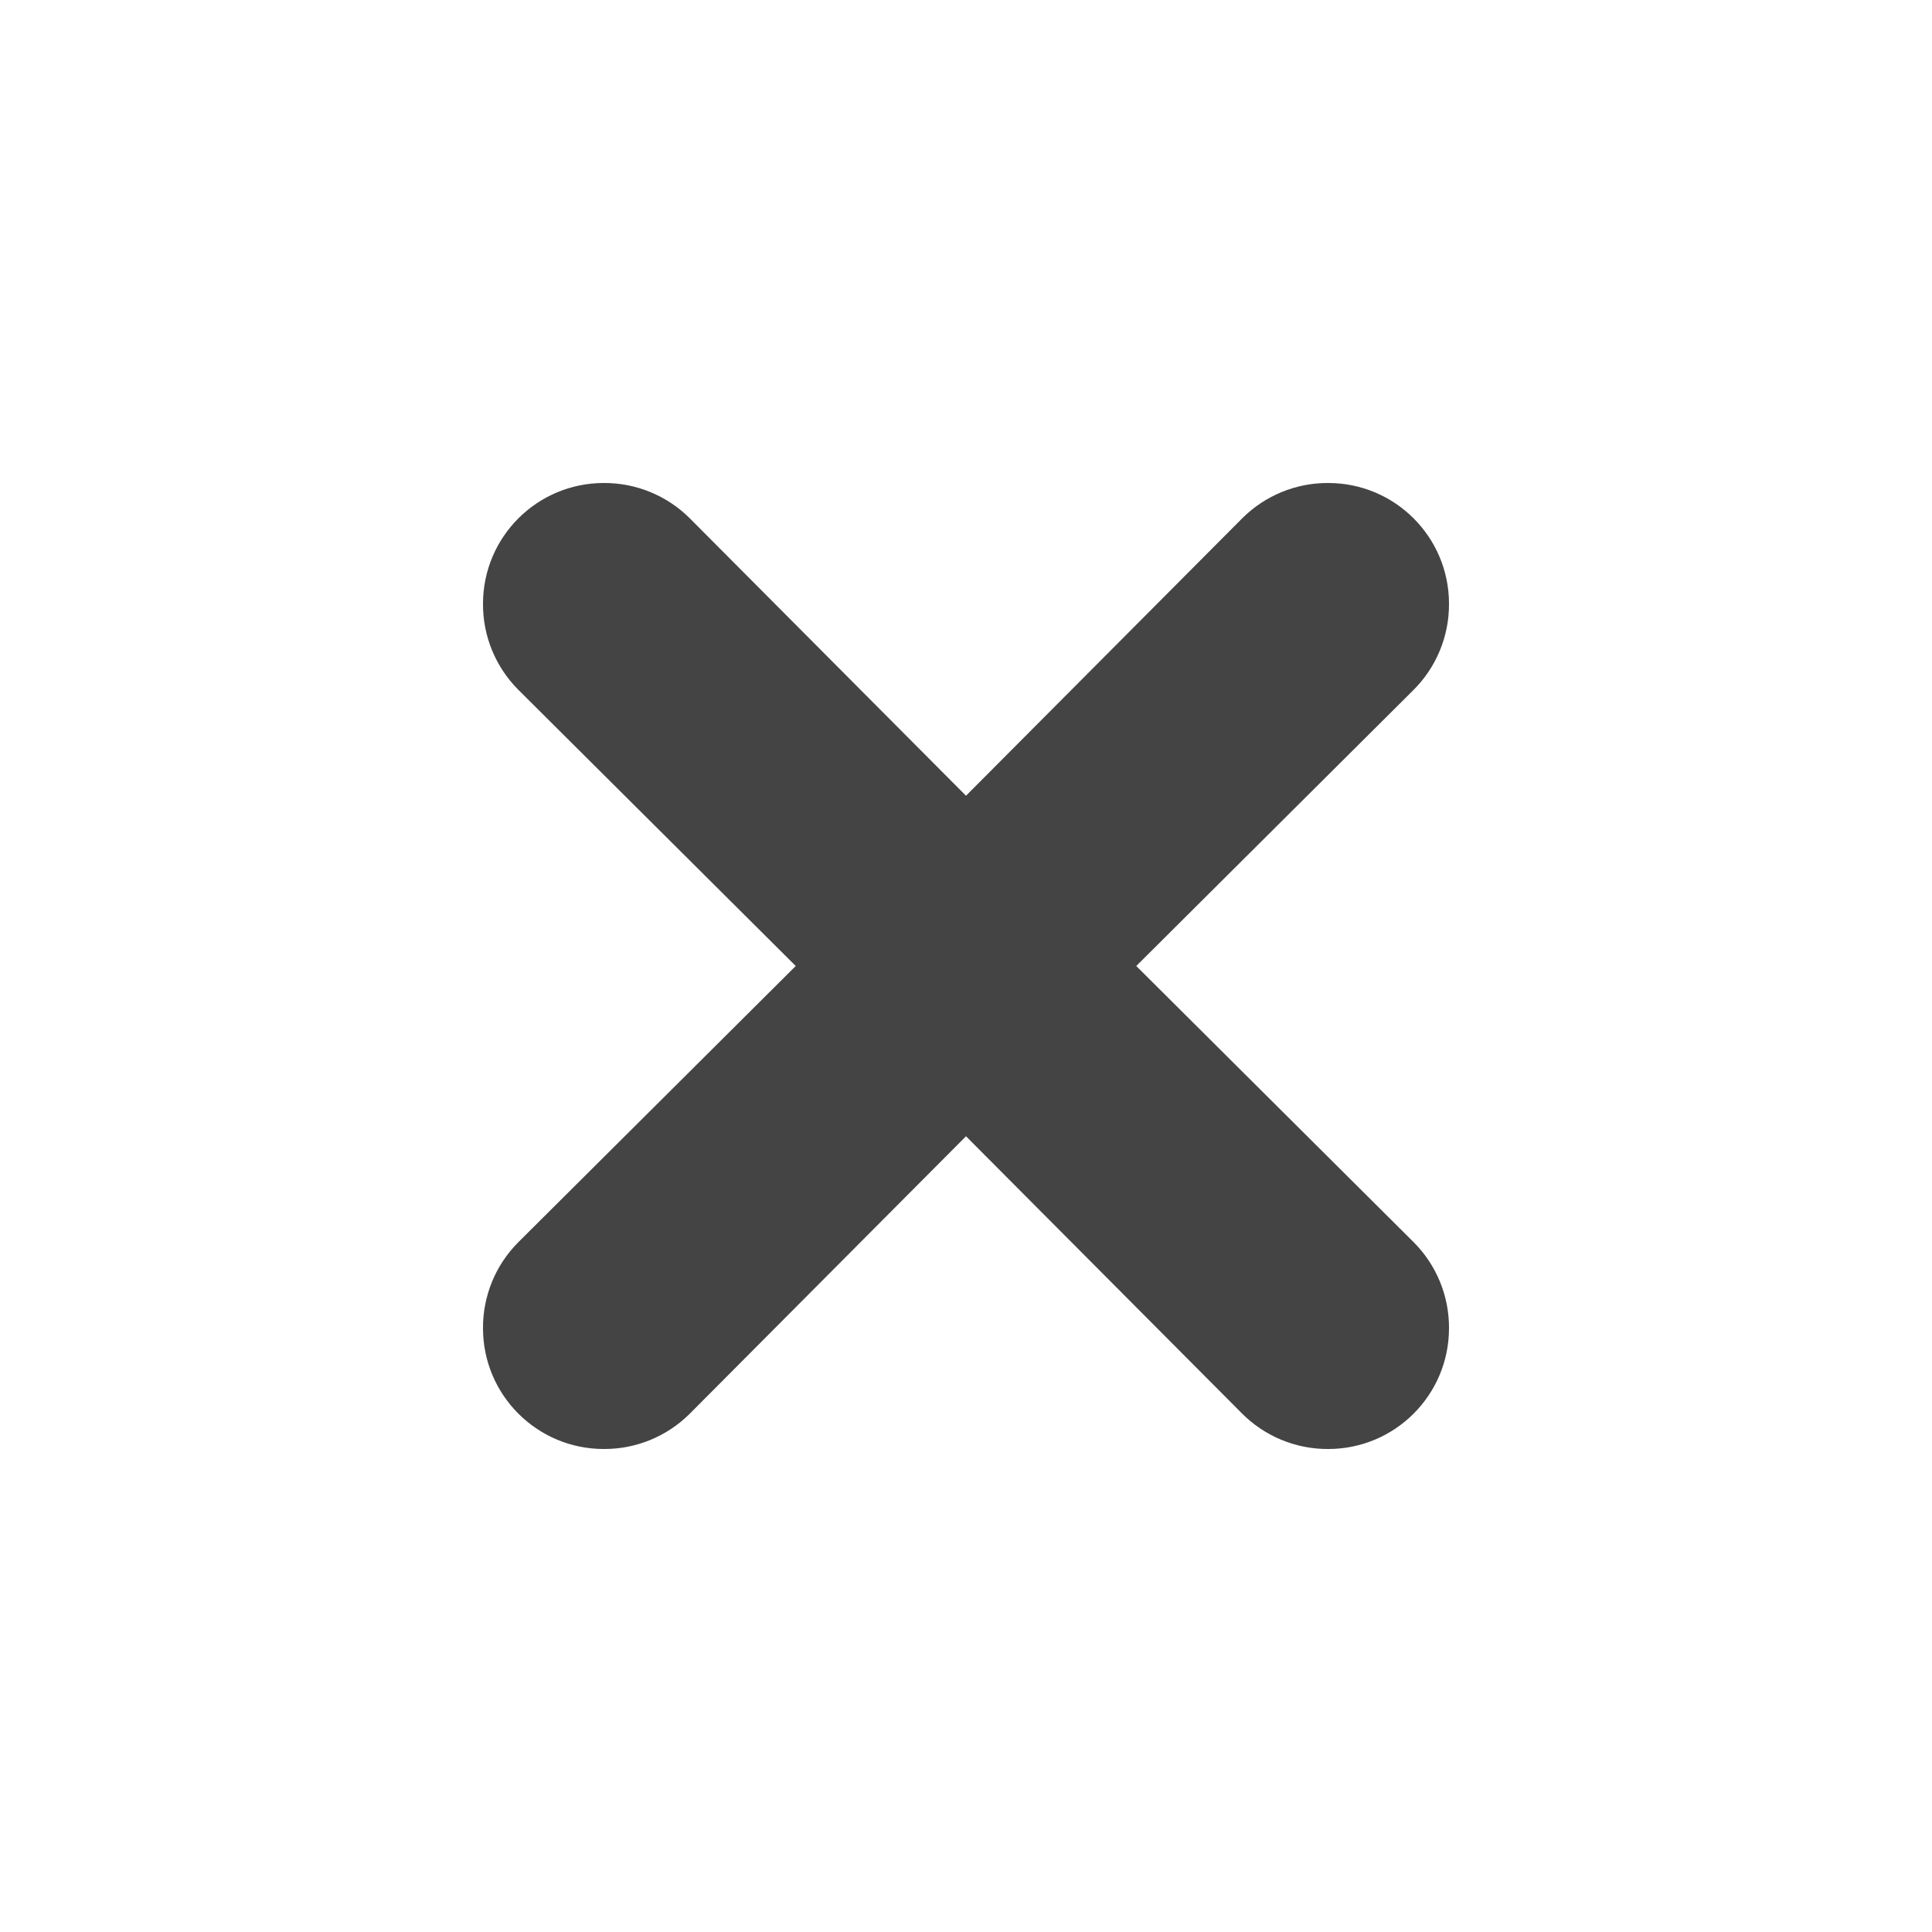
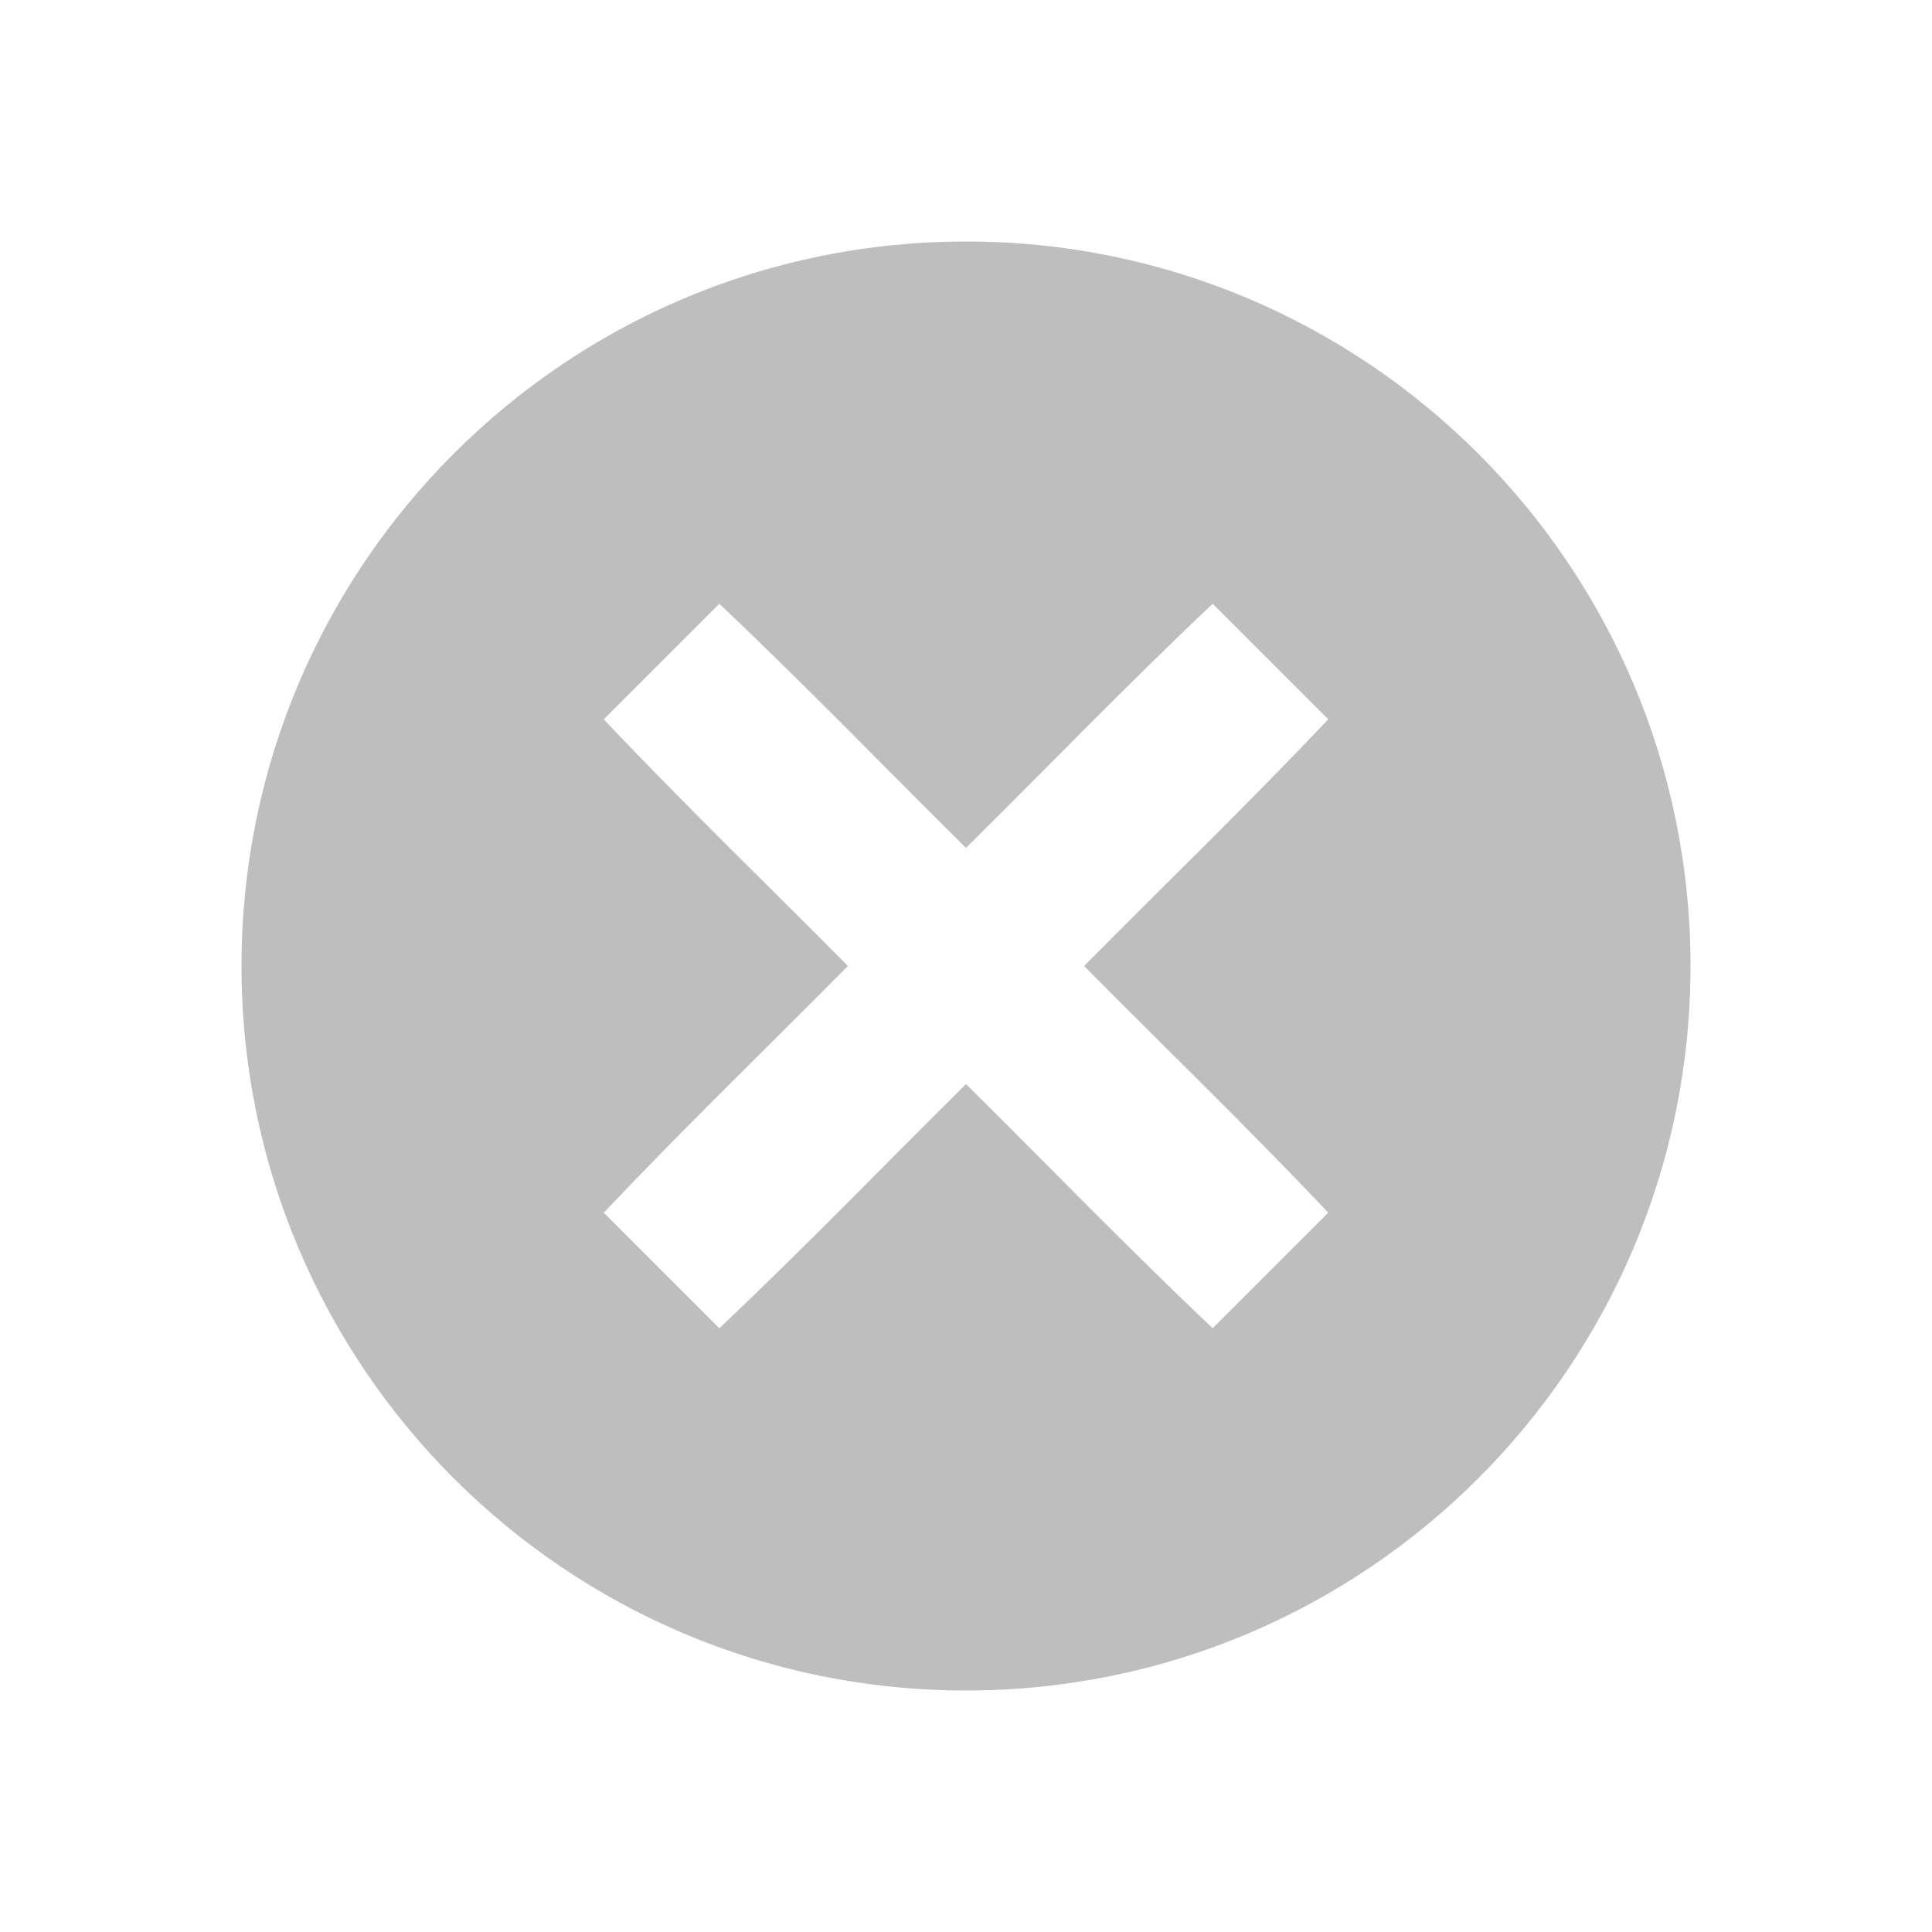
- <svg xmlns="http://www.w3.org/2000/svg" width="16" height="16" version="1.1">
-   <path style="fill:#444444" d="M 5,4 A 1,1 0 0 0 4,5 1,1 0 0 0 4.29,5.71 L 6.59,8 4.29,10.29 A 1,1 0 0 0 4,11 1,1 0 0 0 5,12 1,1 0 0 0 5.71,11.71 L 8,9.41 10.28,11.7 A 1,1 0 0 0 11,12 1,1 0 0 0 12,11 1,1 0 0 0 11.71,10.29 L 9.41,8 11.7,5.72 A 1,1 0 0 0 12,5 1,1 0 0 0 11,4 1,1 0 0 0 10.29,4.29 L 8,6.59 5.72,4.3 A 1,1 0 0 0 5.71,4.29 1,1 0 0 0 5,4 Z" />
+ <svg xmlns="http://www.w3.org/2000/svg" viewBox="0 0 16 16">
+   <path d="m8 2a6 6 0 0 0 -6 6 6 6 0 0 0 6 6 6 6 0 0 0 6-6 6 6 0 0 0 -6-6zm-2.043 3c .696.658 1.362 1.348 2.043 2.022.681-.674 1.346-1.364 2.043-2.022l.957.957c-.658.696-1.348 1.362-2.022 2.043.674.681 1.364 1.346 2.022 2.043l-.957.957c-.696-.658-1.362-1.348-2.043-2.022-.681.674-1.346 1.364-2.043 2.022l-.957-.957c.658-.696 1.348-1.362 2.022-2.043-.674-.681-1.364-1.346-2.022-2.043z" fill="#bebebe" />
</svg>
